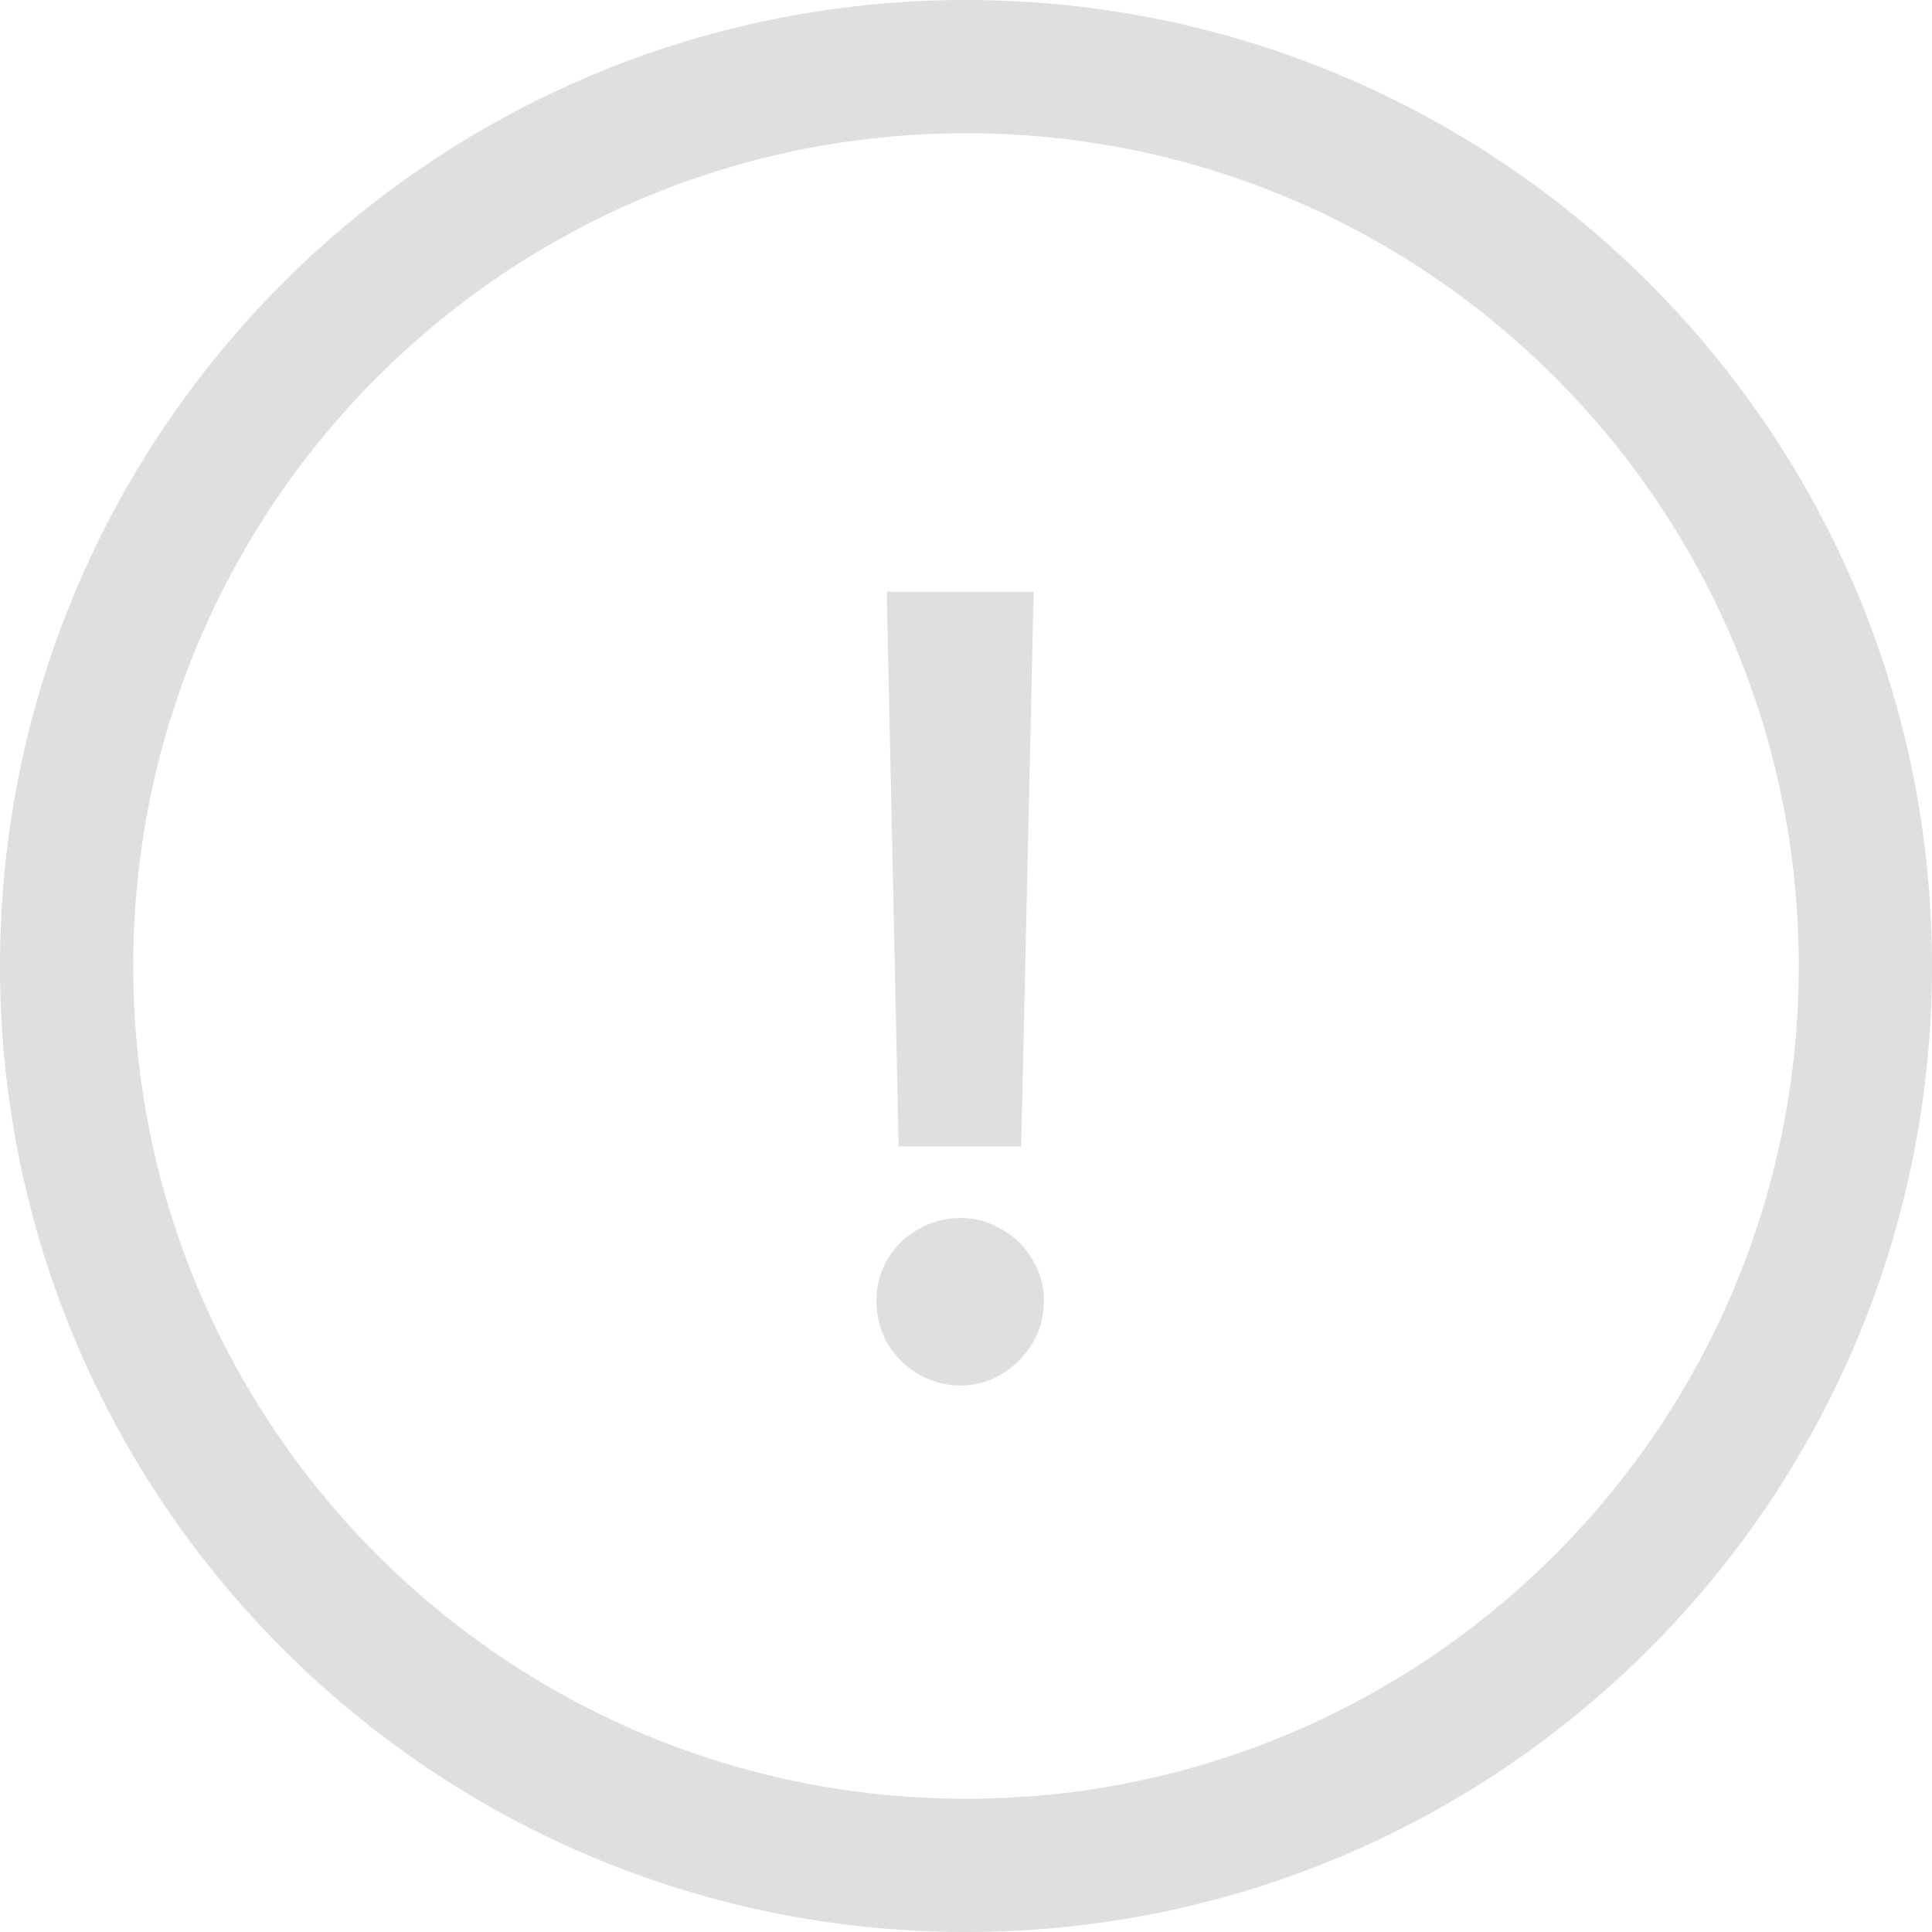
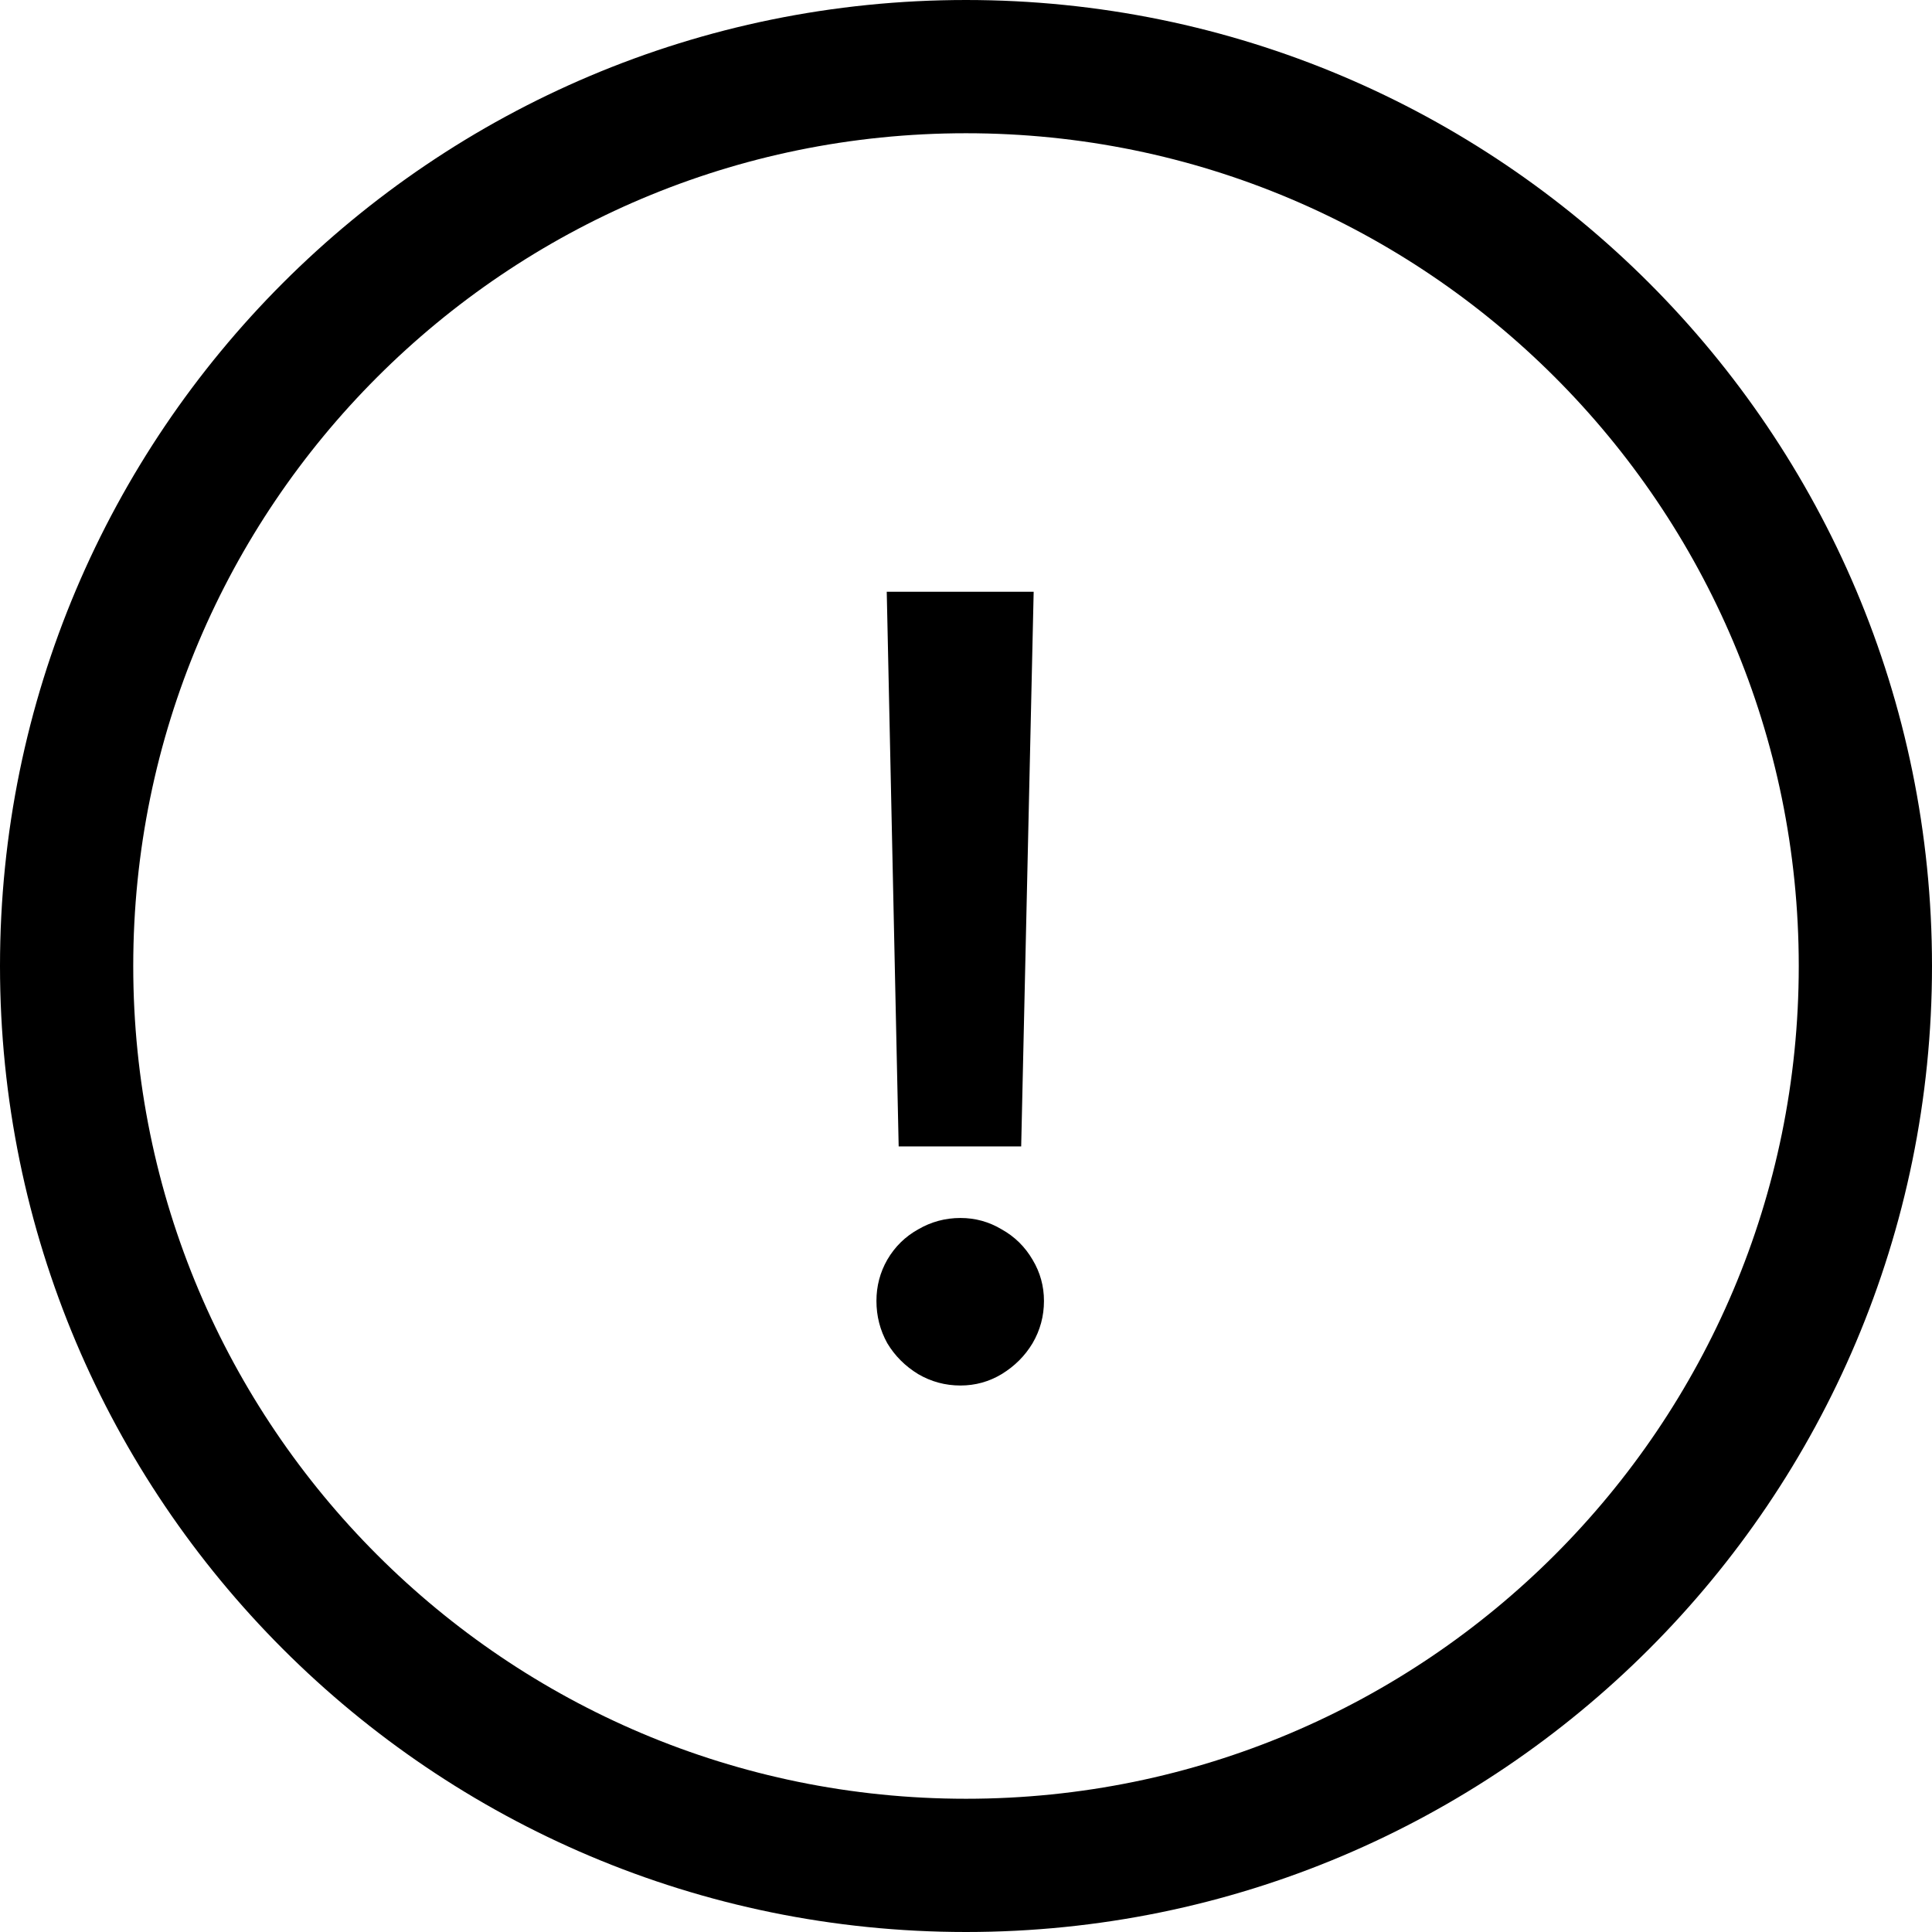
<svg xmlns="http://www.w3.org/2000/svg" viewBox="0 0 87 87" fill="none">
  <g clip-path="url(#clip0_1883_3660)">
-     <circle cx="43.5" cy="43.5" r="40.5" stroke="#DFDFDF" stroke-width="6" />
-     <path d="M45.985 51.624H40.468L39.931 26.648H46.547L45.985 51.624ZM43.251 62.391C42.567 62.391 41.933 62.22 41.347 61.878C40.761 61.52 40.297 61.056 39.955 60.486C39.63 59.9 39.467 59.266 39.467 58.582C39.467 57.915 39.63 57.296 39.955 56.727C40.297 56.141 40.761 55.685 41.347 55.359C41.933 55.018 42.567 54.847 43.251 54.847C43.918 54.847 44.537 55.018 45.106 55.359C45.692 55.685 46.156 56.141 46.498 56.727C46.84 57.296 47.011 57.915 47.011 58.582C47.011 59.266 46.84 59.9 46.498 60.486C46.156 61.056 45.692 61.52 45.106 61.878C44.537 62.22 43.918 62.391 43.251 62.391Z" fill="#DFDFDF" />
+     <circle cx="43.5" cy="43.5" r="40.5" stroke="currentColor" stroke-width="6" />
+     <path d="M45.985 51.624H40.468L39.931 26.648H46.547L45.985 51.624ZM43.251 62.391C42.567 62.391 41.933 62.22 41.347 61.878C40.761 61.52 40.297 61.056 39.955 60.486C39.63 59.9 39.467 59.266 39.467 58.582C39.467 57.915 39.63 57.296 39.955 56.727C40.297 56.141 40.761 55.685 41.347 55.359C41.933 55.018 42.567 54.847 43.251 54.847C43.918 54.847 44.537 55.018 45.106 55.359C45.692 55.685 46.156 56.141 46.498 56.727C46.84 57.296 47.011 57.915 47.011 58.582C47.011 59.266 46.84 59.9 46.498 60.486C46.156 61.056 45.692 61.52 45.106 61.878C44.537 62.22 43.918 62.391 43.251 62.391Z" fill="currentColor" />
  </g>
</svg>
